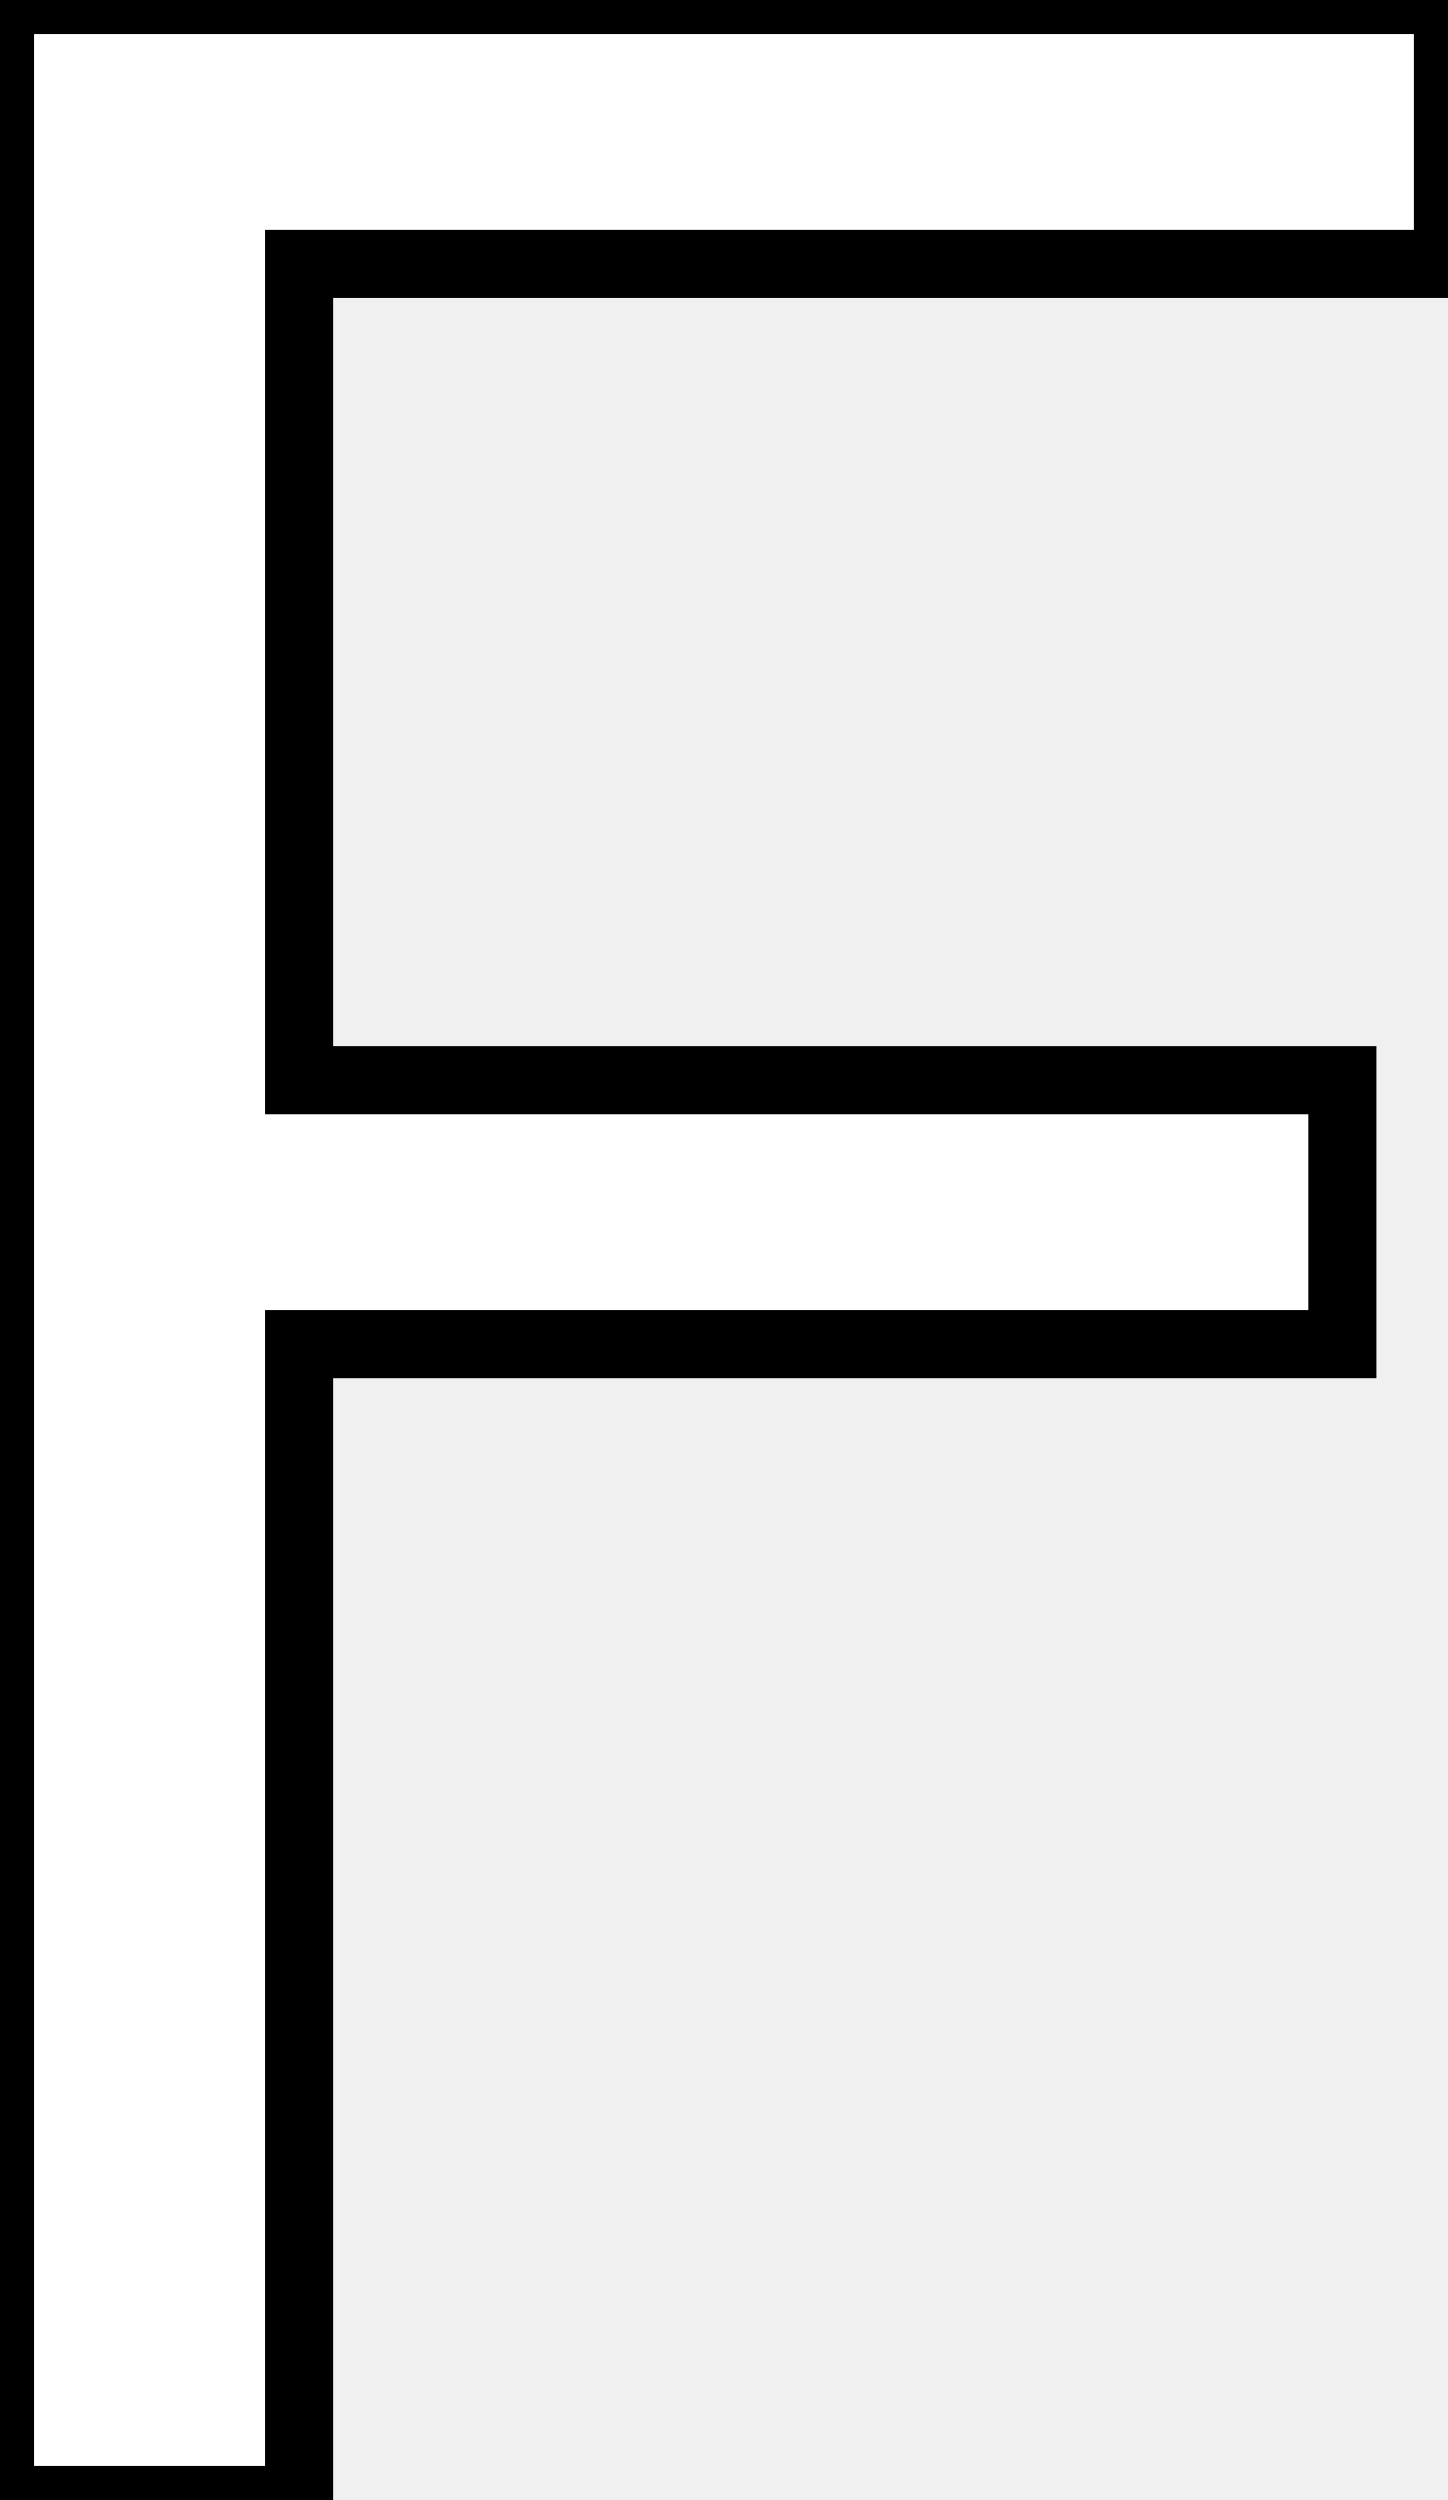
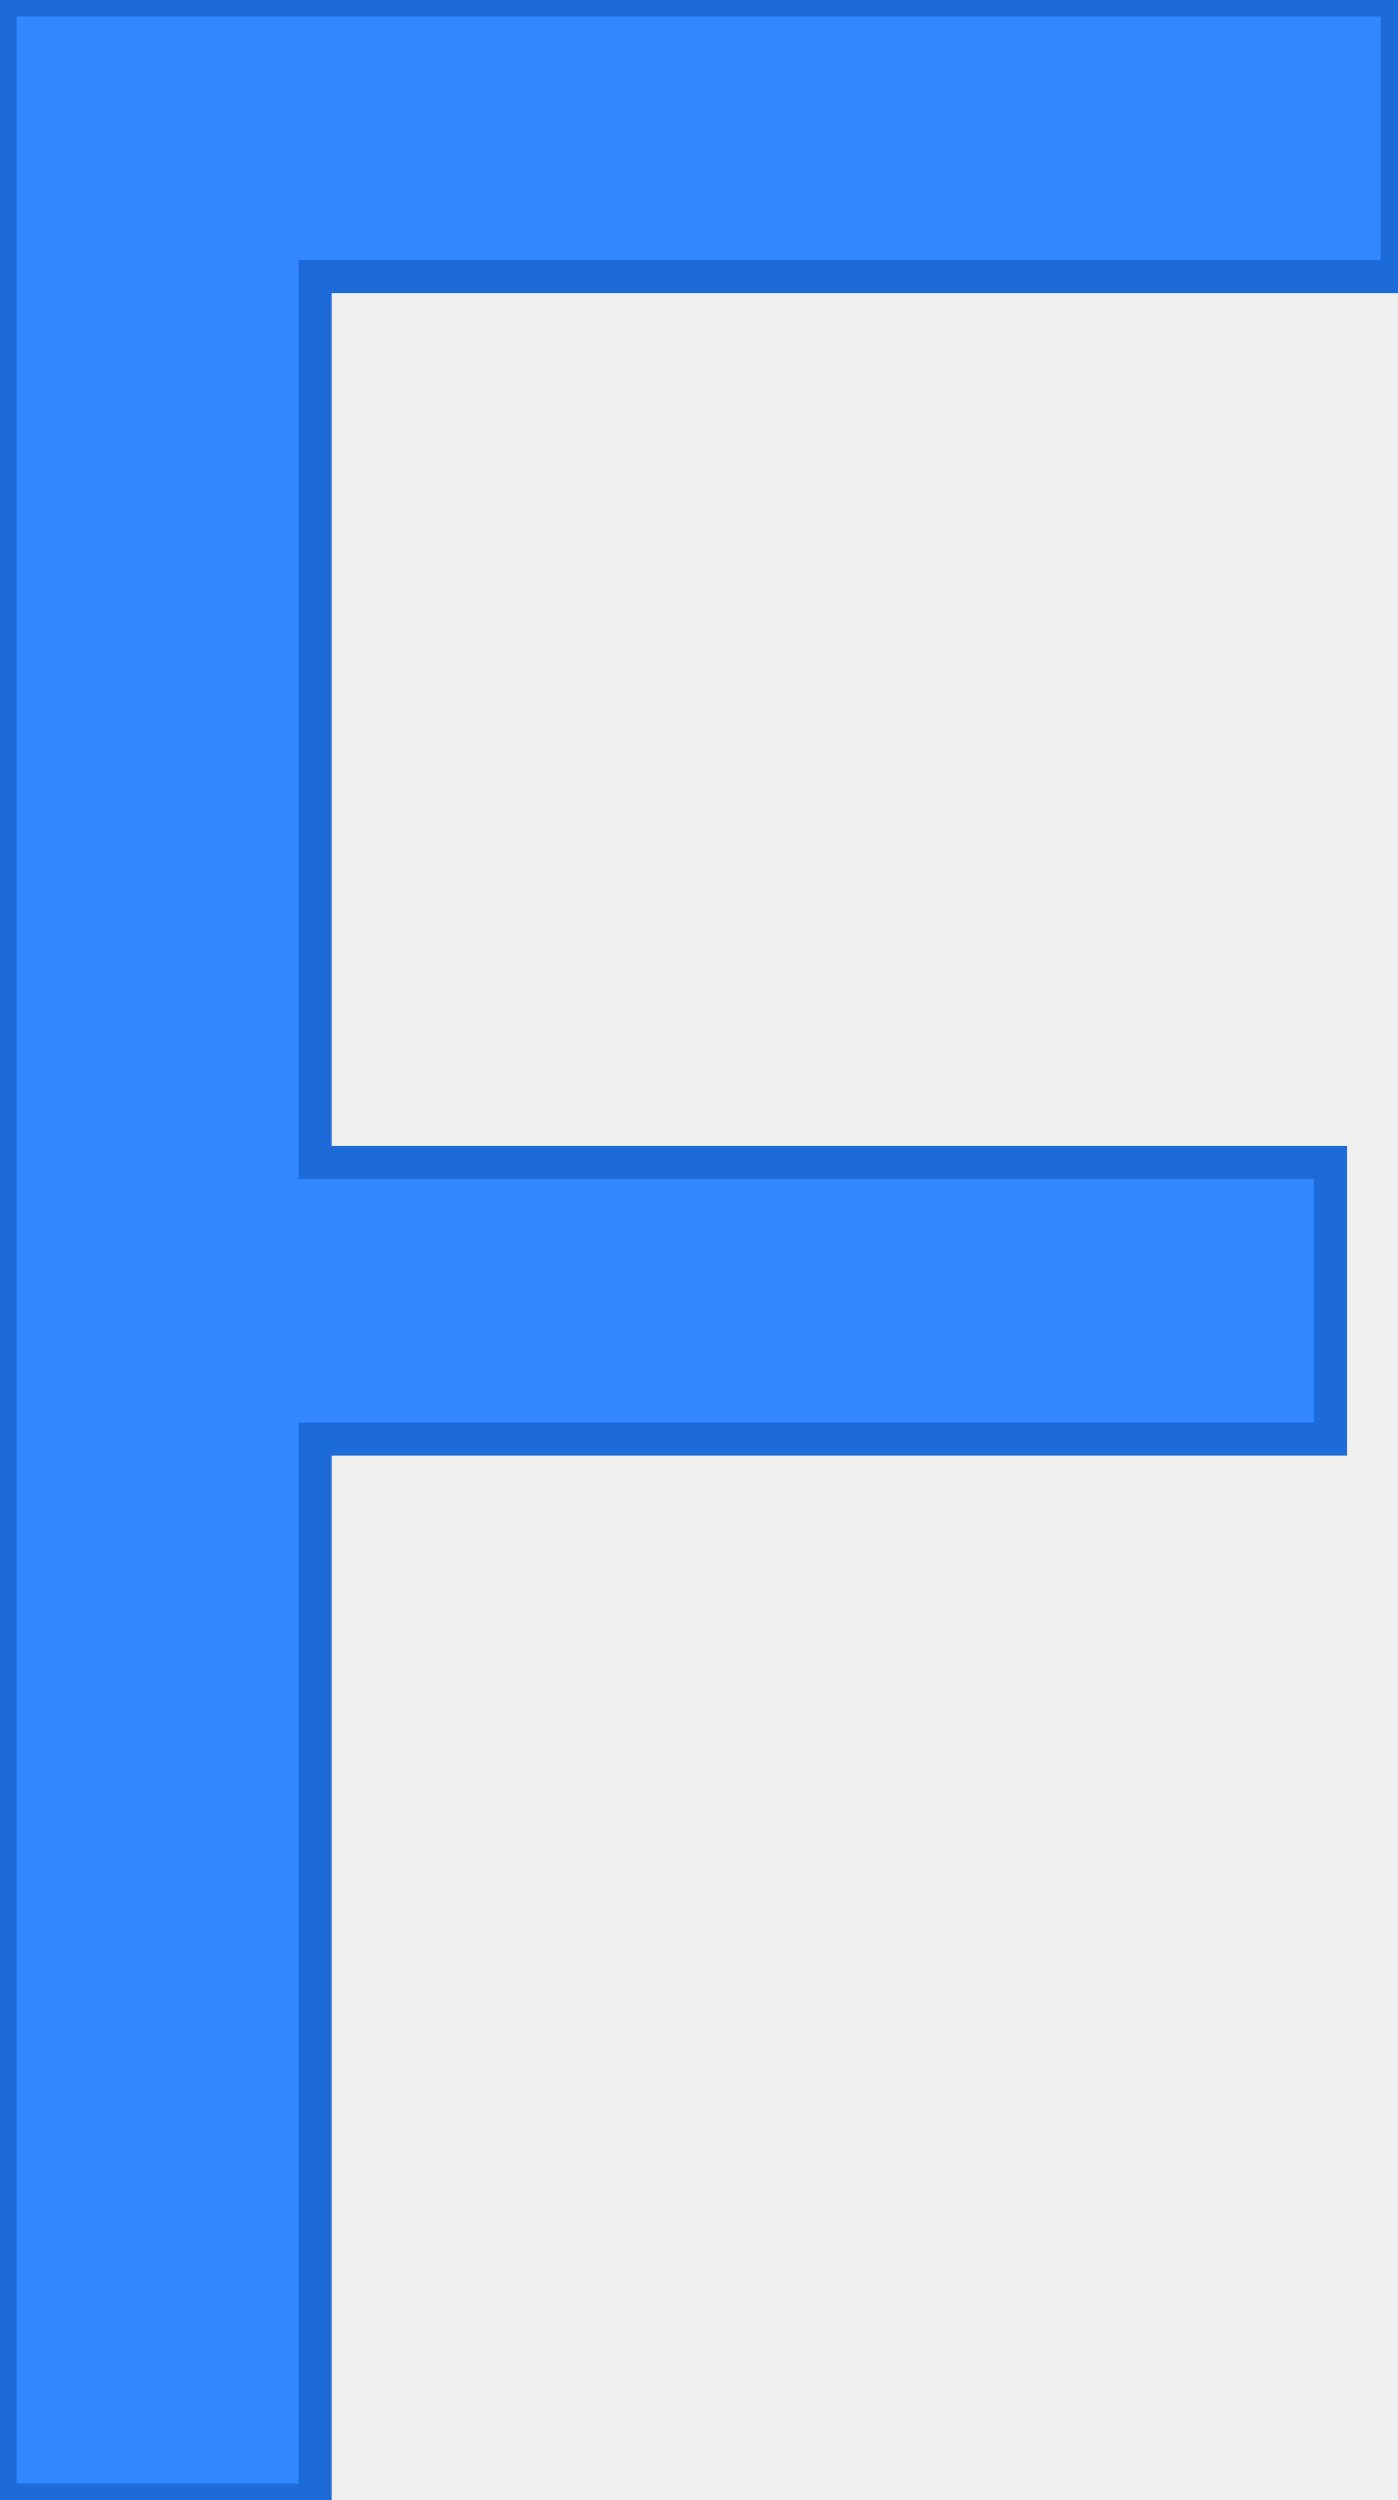
- <svg xmlns="http://www.w3.org/2000/svg" width="40.186" height="69.385" viewBox="0 0 40.186 69.385">
-   <g id="svgGroup" stroke-linecap="round" fill-rule="evenodd" font-size="9pt" stroke="#000000" stroke-width="0.5mm" fill="#ffffff" style="stroke:#000000;stroke-width:0.5mm;fill:#ffffff">
-     <path d="M 40.186 7.324 L 8.301 7.324 L 8.301 29.98 L 37.256 29.98 L 37.256 37.305 L 8.301 37.305 L 8.301 69.385 L 0 69.385 L 0 0 L 40.186 0 L 40.186 7.324 Z" vector-effect="non-scaling-stroke" />
+ <svg xmlns="http://www.w3.org/2000/svg" width="39.9" height="71.4" viewBox="0 0 39.9 71.4">
+   <g id="svgGroup" stroke-linecap="round" fill-rule="evenodd" font-size="9pt" stroke="#1d6bd9" stroke-width="0.25mm" fill="#3388ff" style="stroke:#1d6bd9;stroke-width:0.25mm;fill:#3388ff">
+     <path d="M 9 41.1 L 9 71.4 L 0 71.4 L 0 0 L 39.9 0 L 39.9 7.9 L 9 7.9 L 9 33.2 L 38 33.2 L 38 41.1 L 9 41.1 Z" vector-effect="non-scaling-stroke" />
  </g>
</svg>
